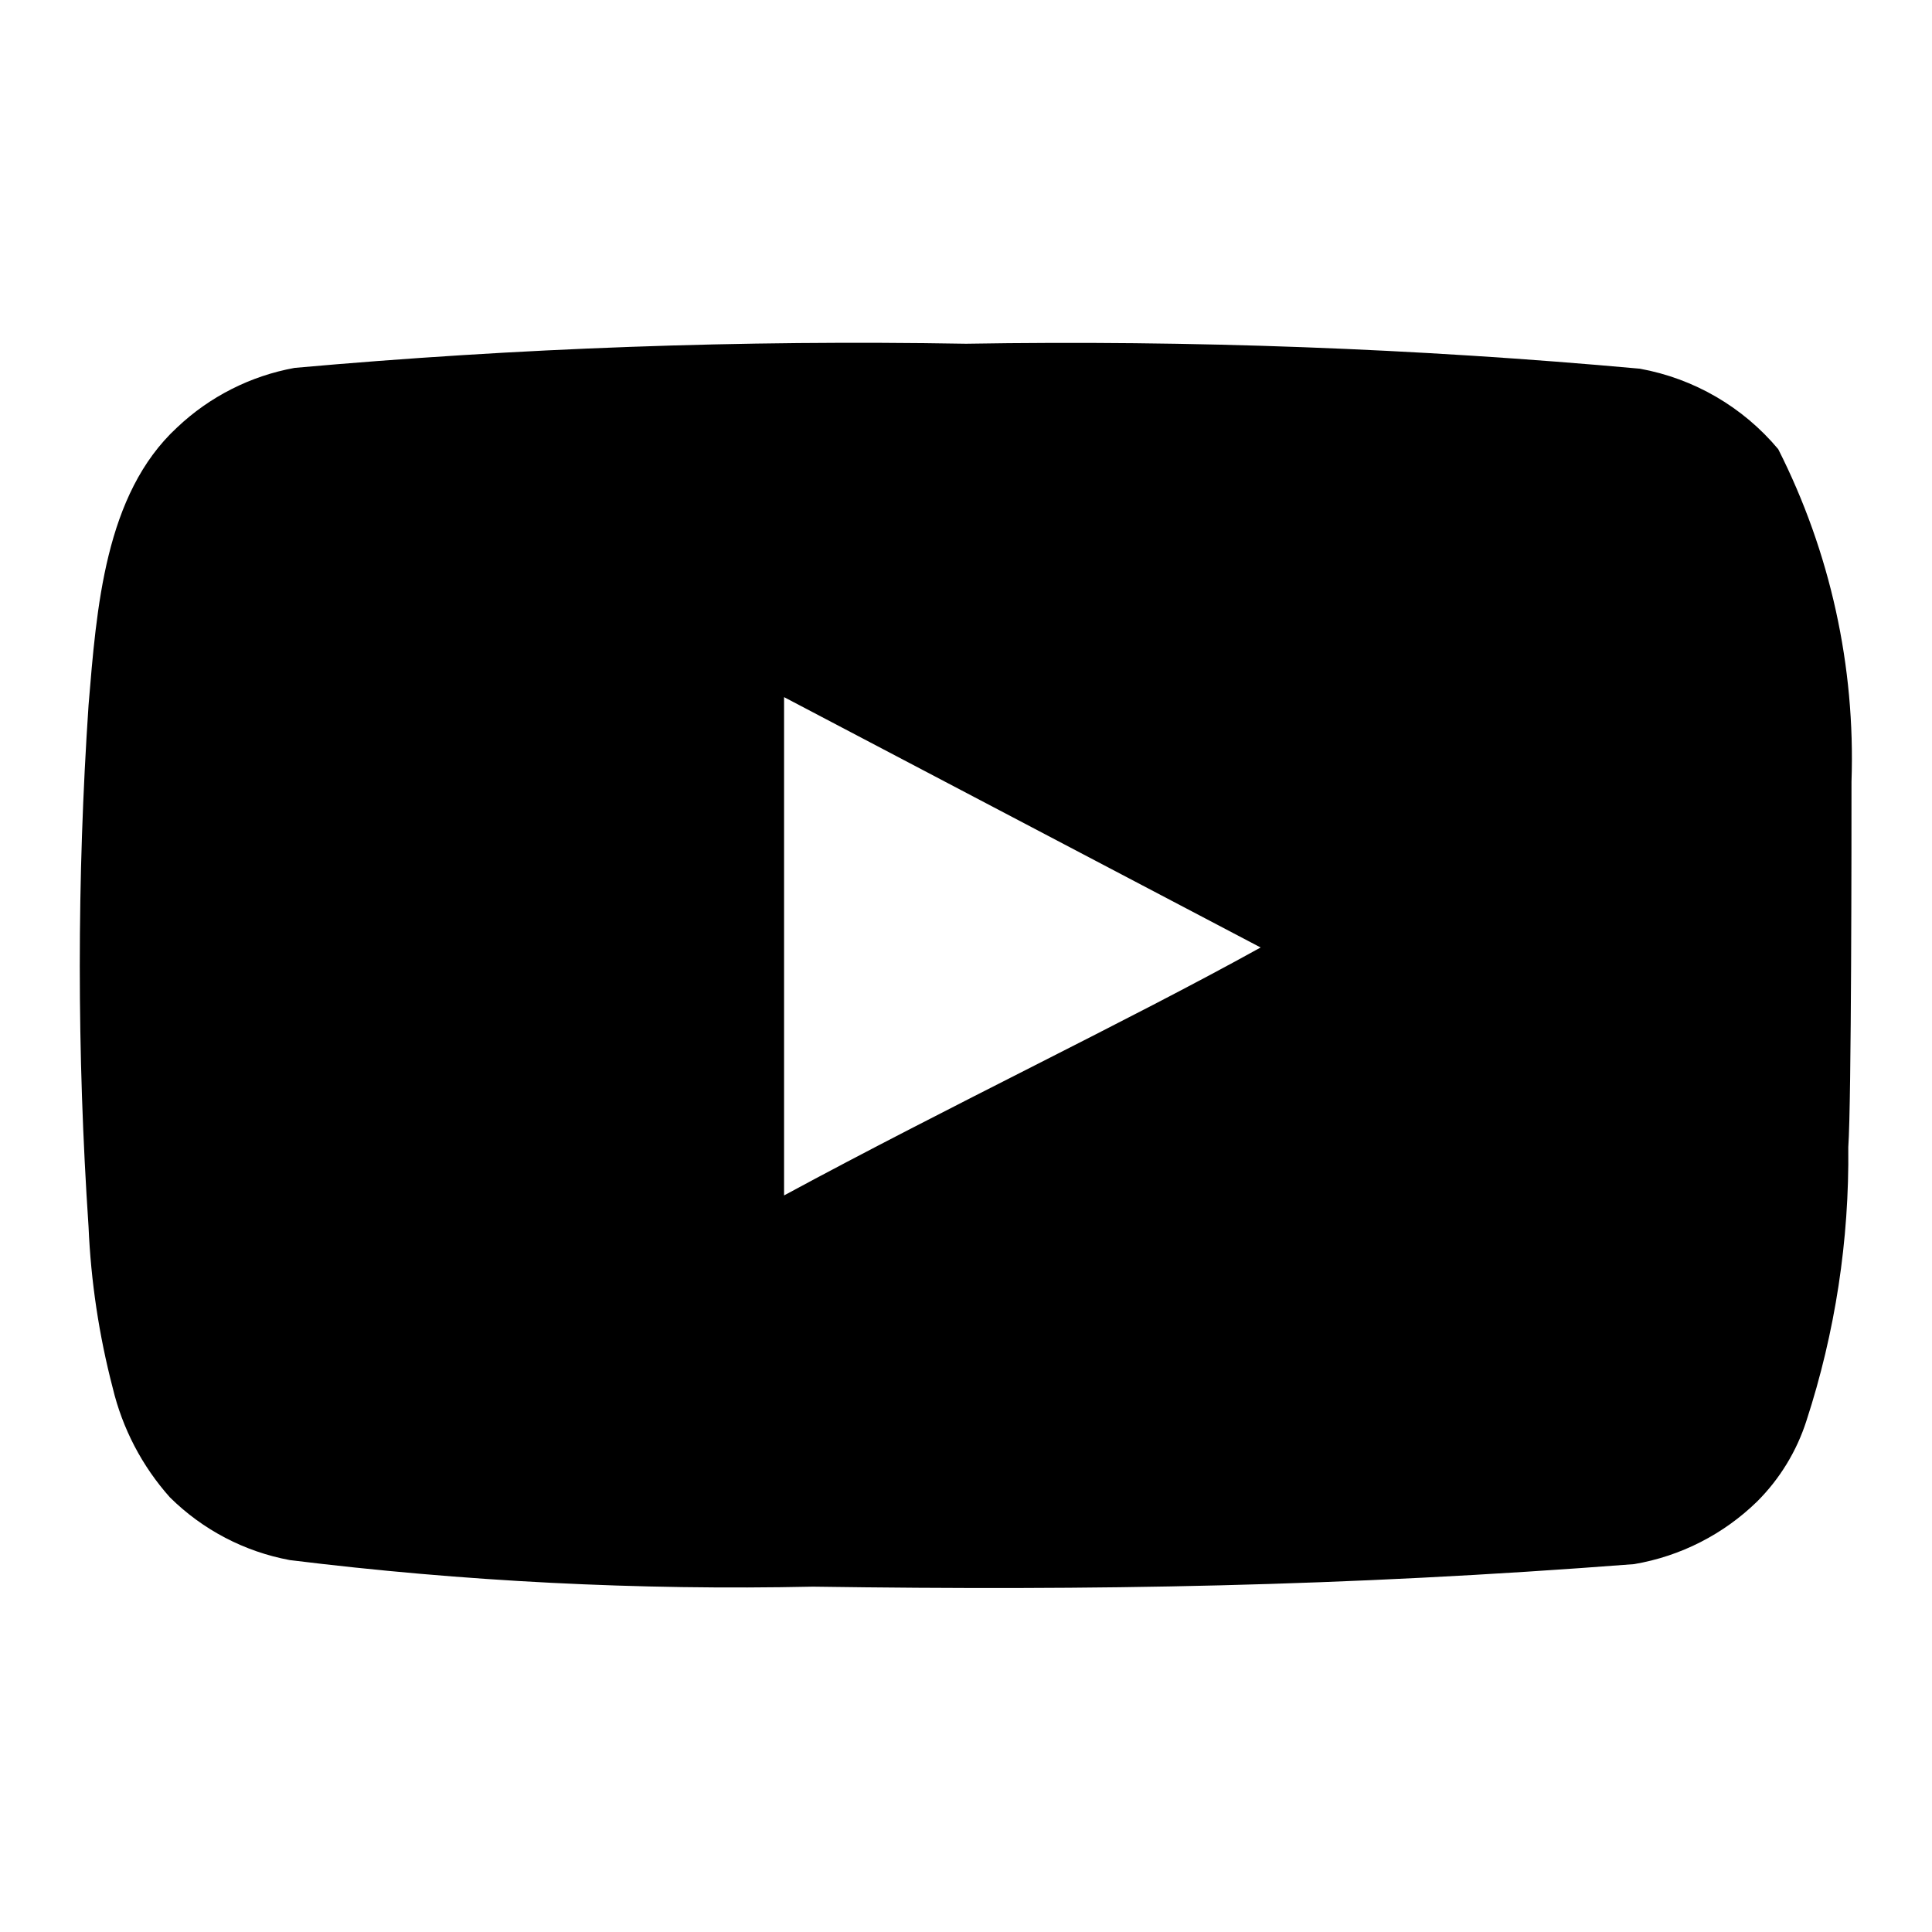
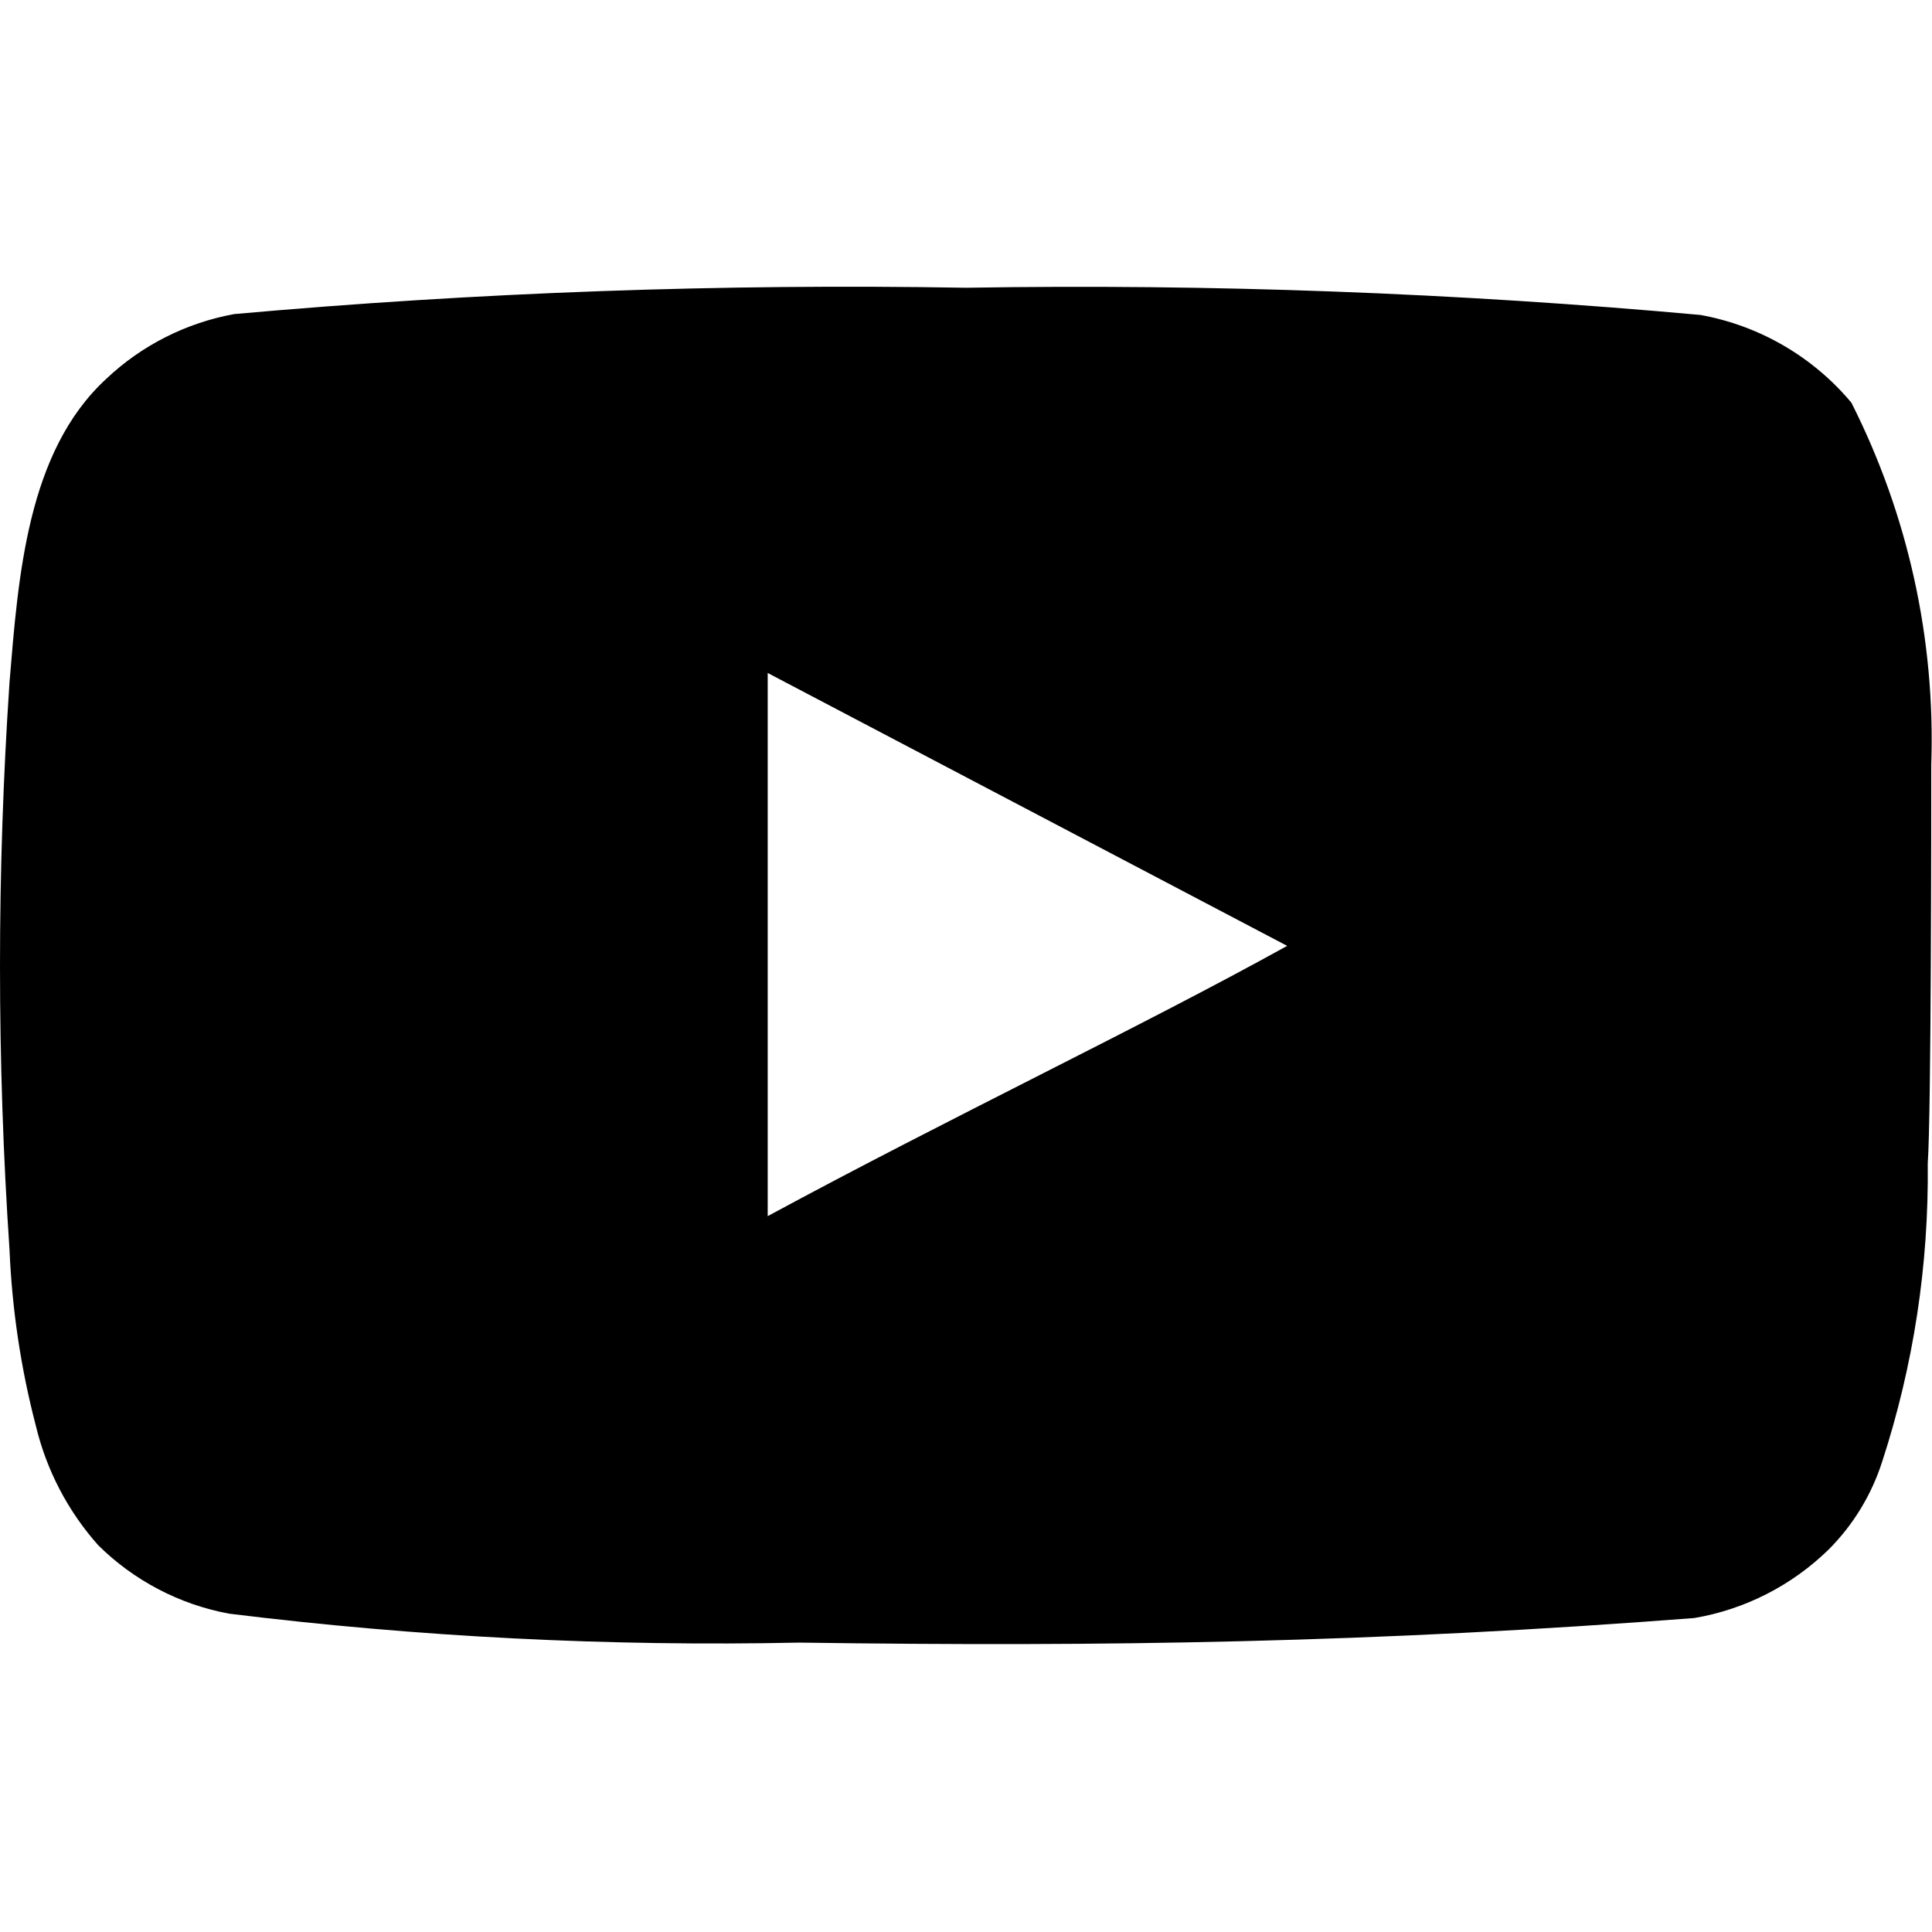
- <svg xmlns="http://www.w3.org/2000/svg" id="youtube-icon" viewBox="0 0 24 24">
-   <path d="M23,9.71a8.5,8.5,0,0,0-.91-4.13,2.92,2.92,0,0,0-1.72-1A78.36,78.36,0,0,0,12,4.27a78.45,78.45,0,0,0-8.34.3,2.87,2.87,0,0,0-1.46.74c-.9.83-1,2.25-1.1,3.45a48.29,48.29,0,0,0,0,6.48,9.55,9.55,0,0,0,.3,2,3.14,3.14,0,0,0,.71,1.36,2.86,2.86,0,0,0,1.49.78,45.18,45.18,0,0,0,6.5.33c3.5.05,6.57,0,10.2-.28a2.88,2.88,0,0,0,1.53-.78,2.49,2.49,0,0,0,.61-1,10.58,10.58,0,0,0,.52-3.4C23,13.69,23,10.31,23,9.71ZM9.74,14.85V8.66l5.92,3.11C14,12.69,11.81,13.73,9.74,14.85Z" />
+ <svg xmlns="http://www.w3.org/2000/svg" width="100%" height="100%" viewBox="0 0 24 24" version="1.1" xml:space="preserve">
+   <g transform="matrix(1.09005,0,0,1.09005,-1.08044,-1.07995)">
+     <path d="M23,9.71C23.049,8.279 22.736,6.858 22.09,5.58C21.652,5.056 21.043,4.702 20.37,4.58C17.588,4.328 14.794,4.224 12,4.27C9.217,4.222 6.433,4.322 3.66,4.57C3.112,4.67 2.604,4.927 2.2,5.31C1.3,6.14 1.2,7.56 1.1,8.76C0.955,10.918 0.955,13.082 1.1,15.24C1.129,15.915 1.229,16.586 1.4,17.24C1.521,17.745 1.765,18.212 2.11,18.6C2.517,19.003 3.036,19.275 3.6,19.38C5.756,19.646 7.928,19.756 10.1,19.71C13.6,19.76 16.67,19.71 20.3,19.43C20.877,19.332 21.411,19.059 21.83,18.65C22.11,18.37 22.319,18.027 22.44,17.65C22.798,16.553 22.973,15.404 22.96,14.25C23,13.69 23,10.31 23,9.71ZM9.74,14.85L9.74,8.66L15.66,11.77C14,12.69 11.81,13.73 9.74,14.85Z" />
+   </g>
</svg>
